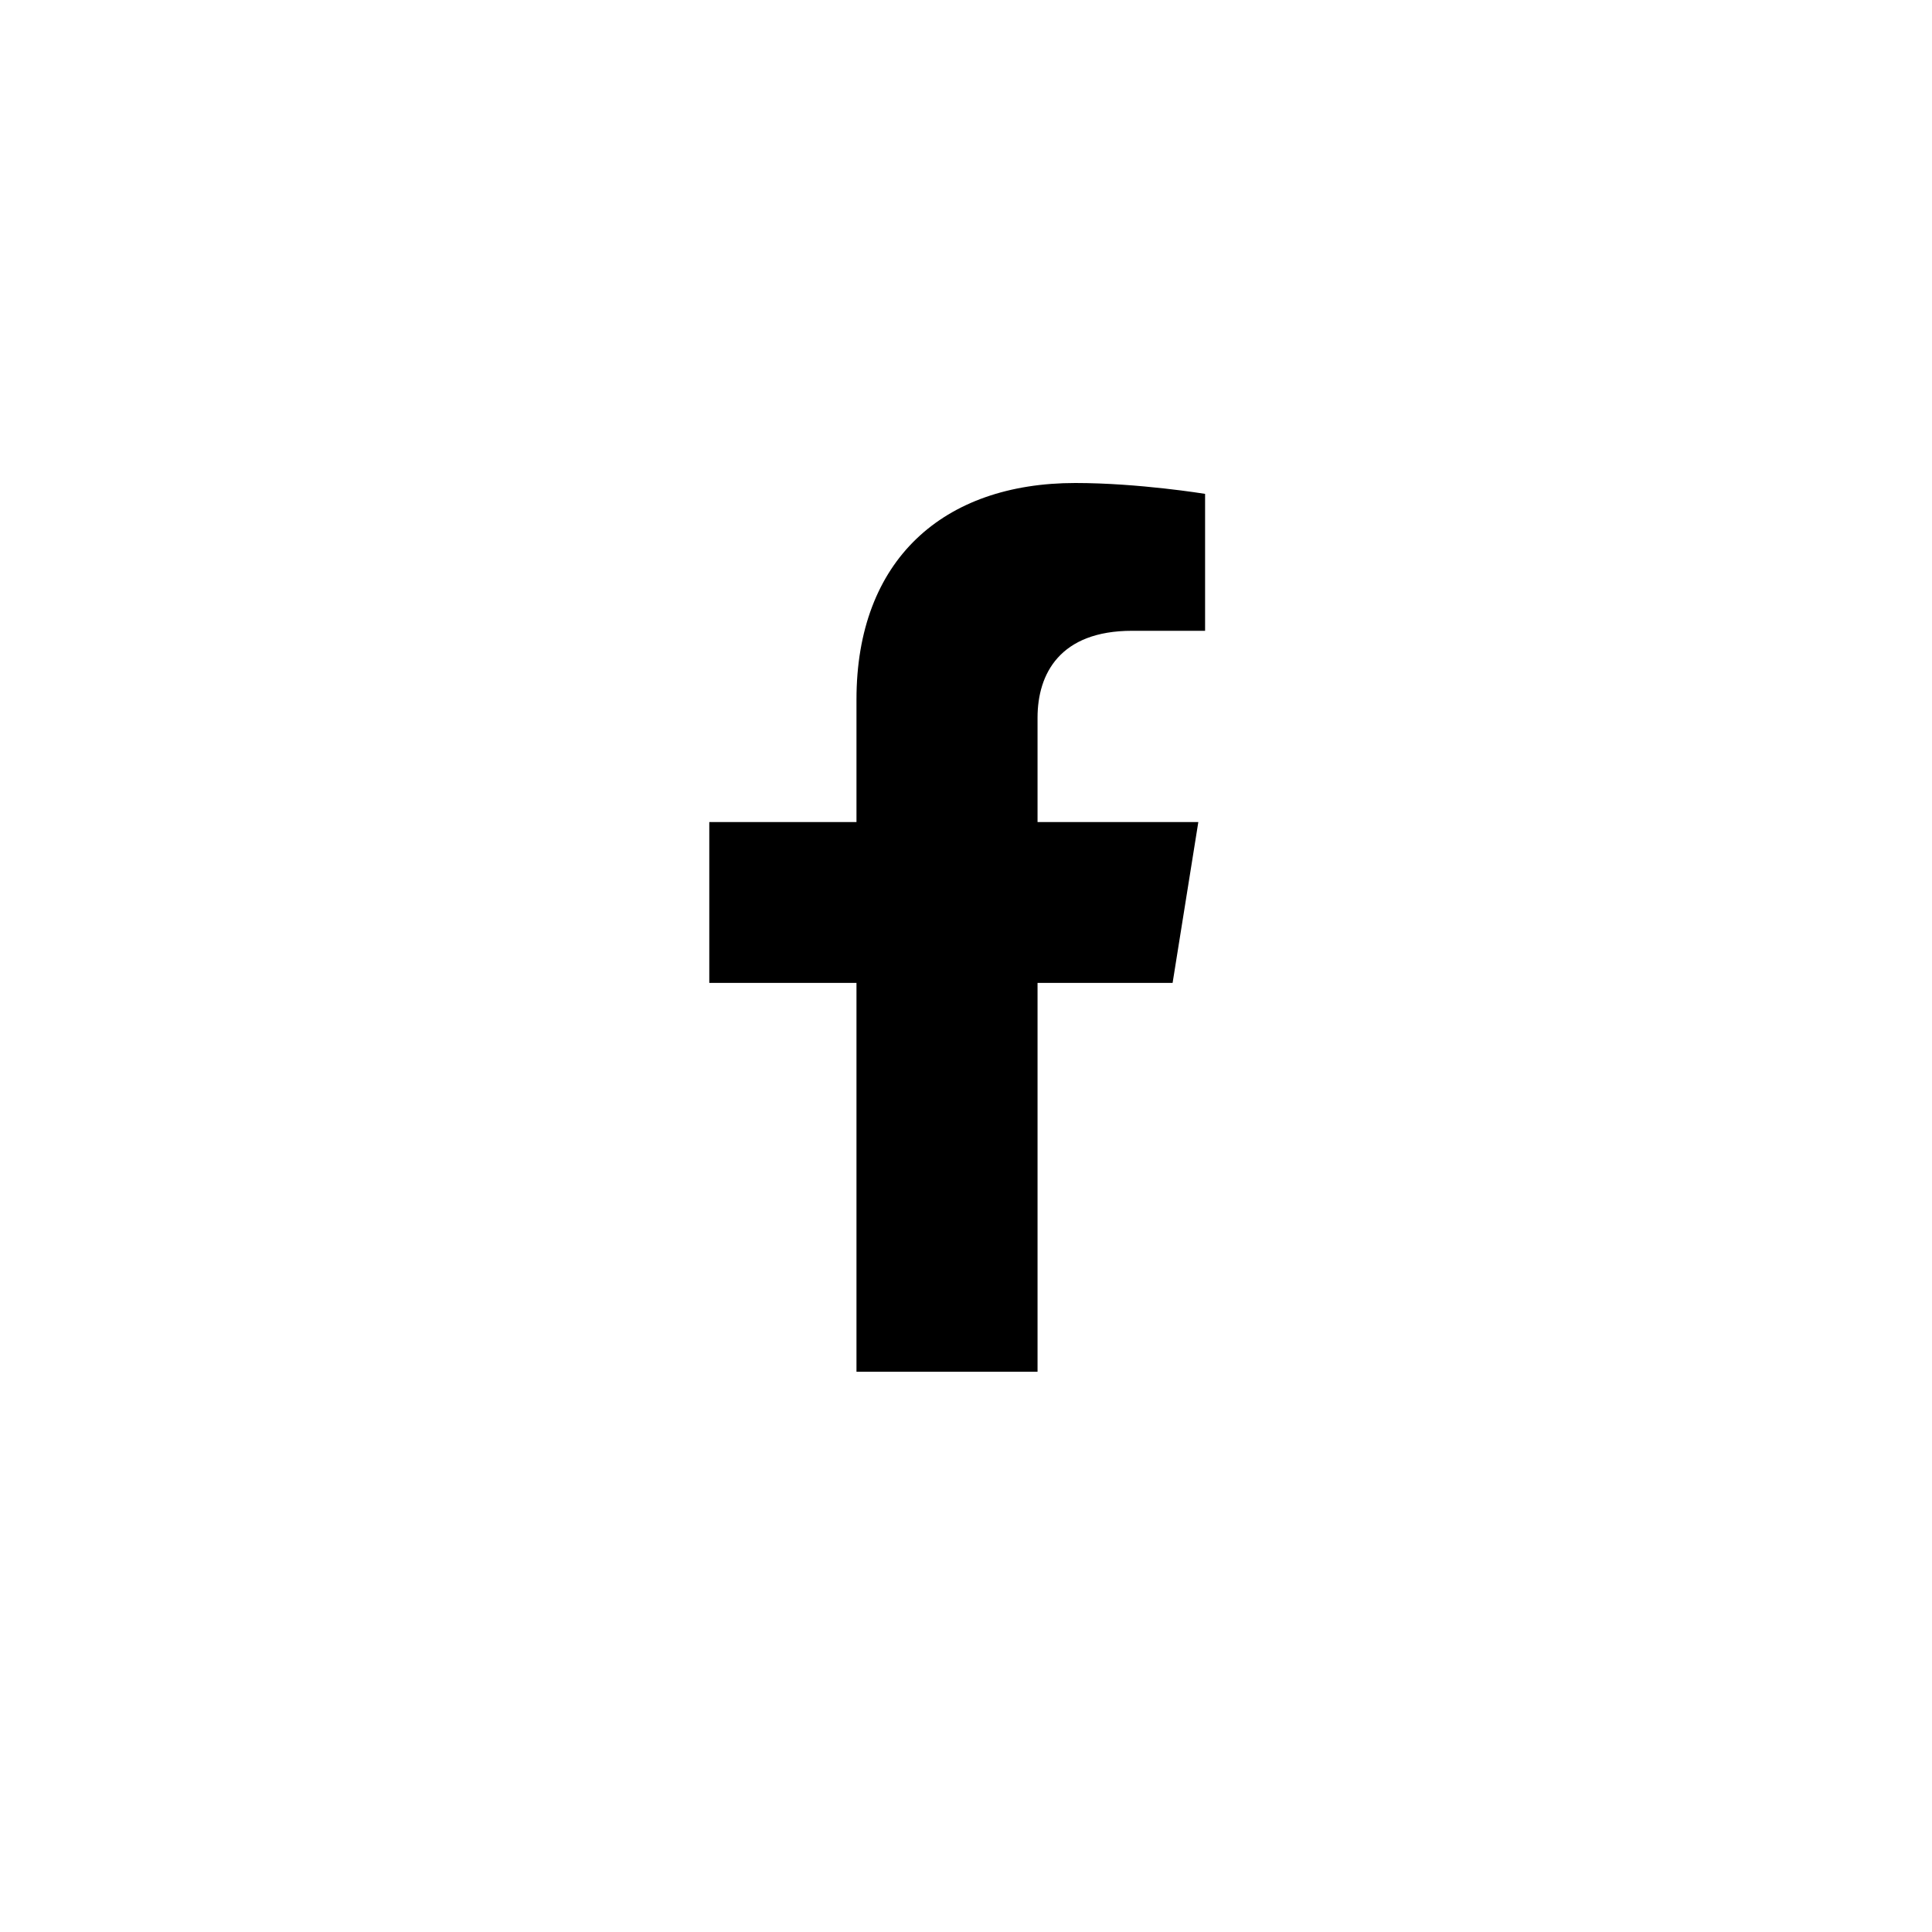
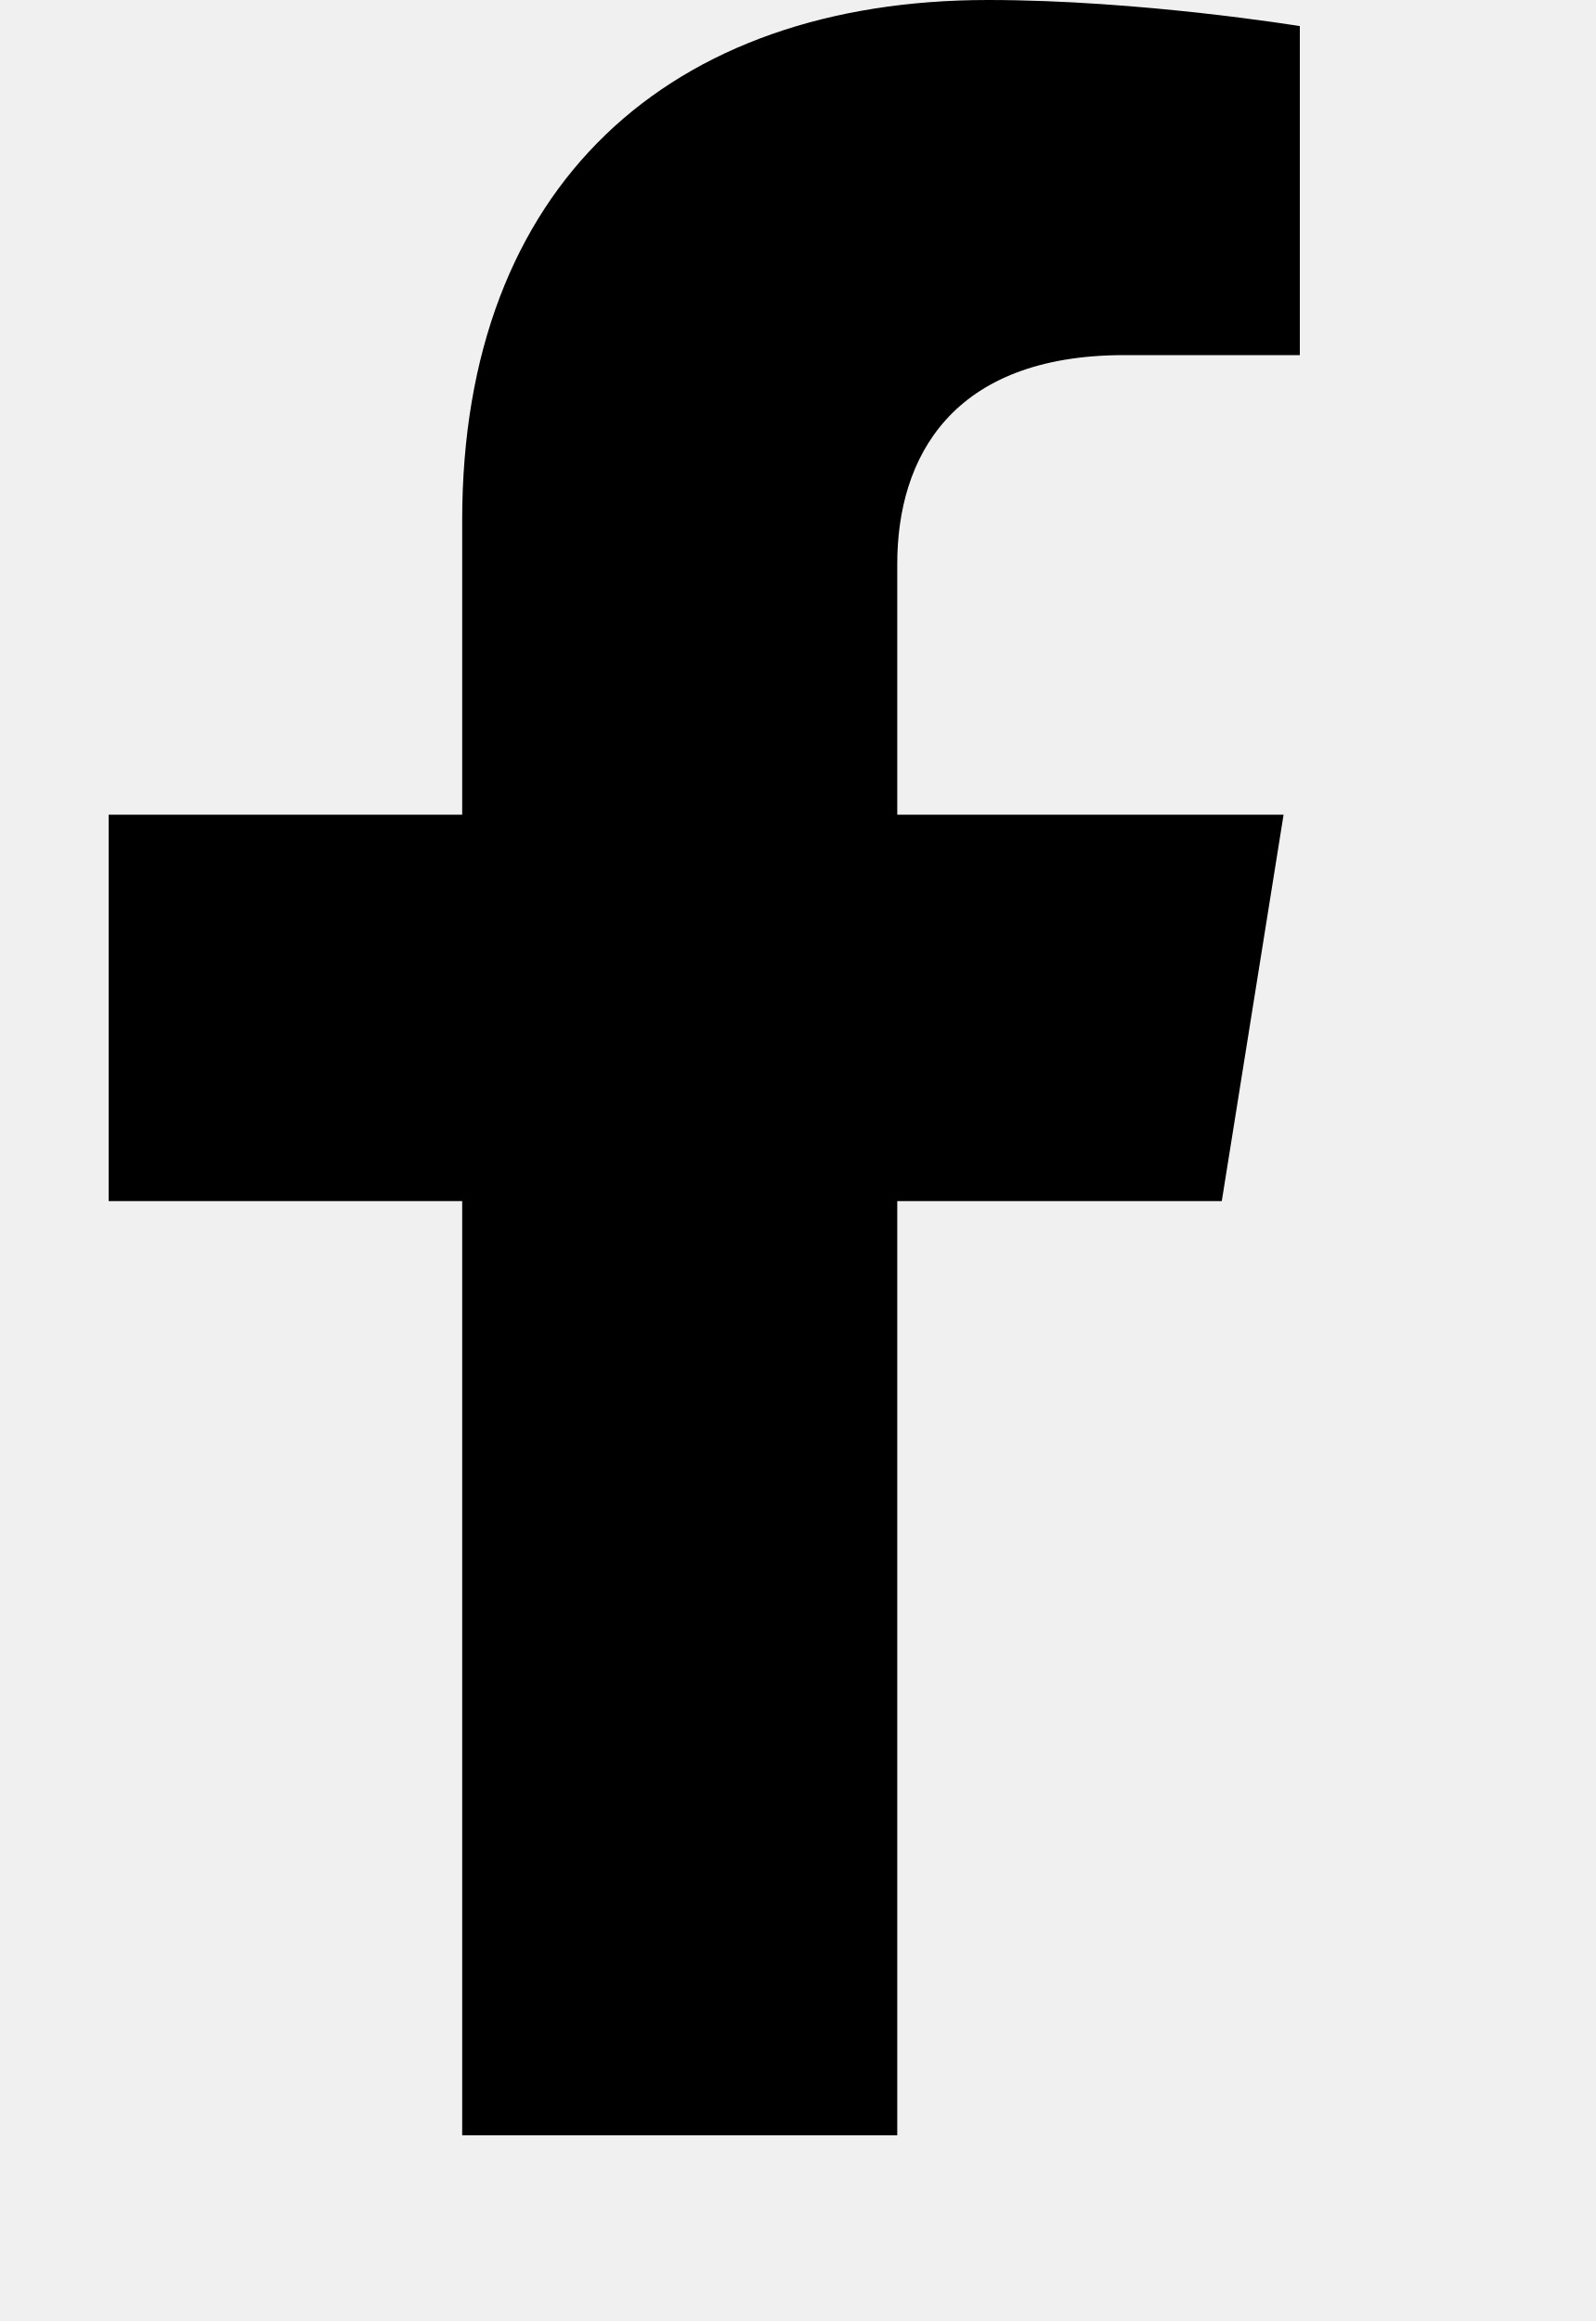
- <svg xmlns="http://www.w3.org/2000/svg" width="32" height="32" viewBox="0 0 32 32" fill="none">
-   <path d="M32 0H0V32H32V0Z" fill="white" />
-   <g clip-path="url(#clip0_190_1604)">
-     <path d="M19.422 16.28L19.848 13.616H17.185V11.887C17.185 11.159 17.557 10.448 18.75 10.448H19.96V8.18C19.96 8.18 18.861 8 17.811 8C15.619 8 14.186 9.276 14.186 11.586V13.616H11.748V16.28H14.186V22.72H17.185V16.28H19.422Z" fill="black" />
+ <svg xmlns="http://www.w3.org/2000/svg" width="11" height="16" viewBox="0 0 11 16" fill="none">
+   <g clip-path="url(#clip0_190_1606)">
+     <path d="M8.422 8.28L8.848 5.616H6.185V3.887C6.185 3.158 6.557 2.448 7.75 2.448H8.96V0.18C8.96 0.18 7.862 0 6.811 0C4.619 0 3.186 1.276 3.186 3.586V5.616H0.749V8.28H3.186V14.72H6.185V8.28H8.422Z" fill="black" />
  </g>
  <defs>
-     <clipPath id="clip0_190_1604">
-       <rect width="10.106" height="16" fill="white" transform="translate(11.1169 8)" />
+     <clipPath id="clip0_190_1606">
+       <rect width="10.106" height="16" fill="white" transform="translate(0.116943)" />
    </clipPath>
  </defs>
</svg>
